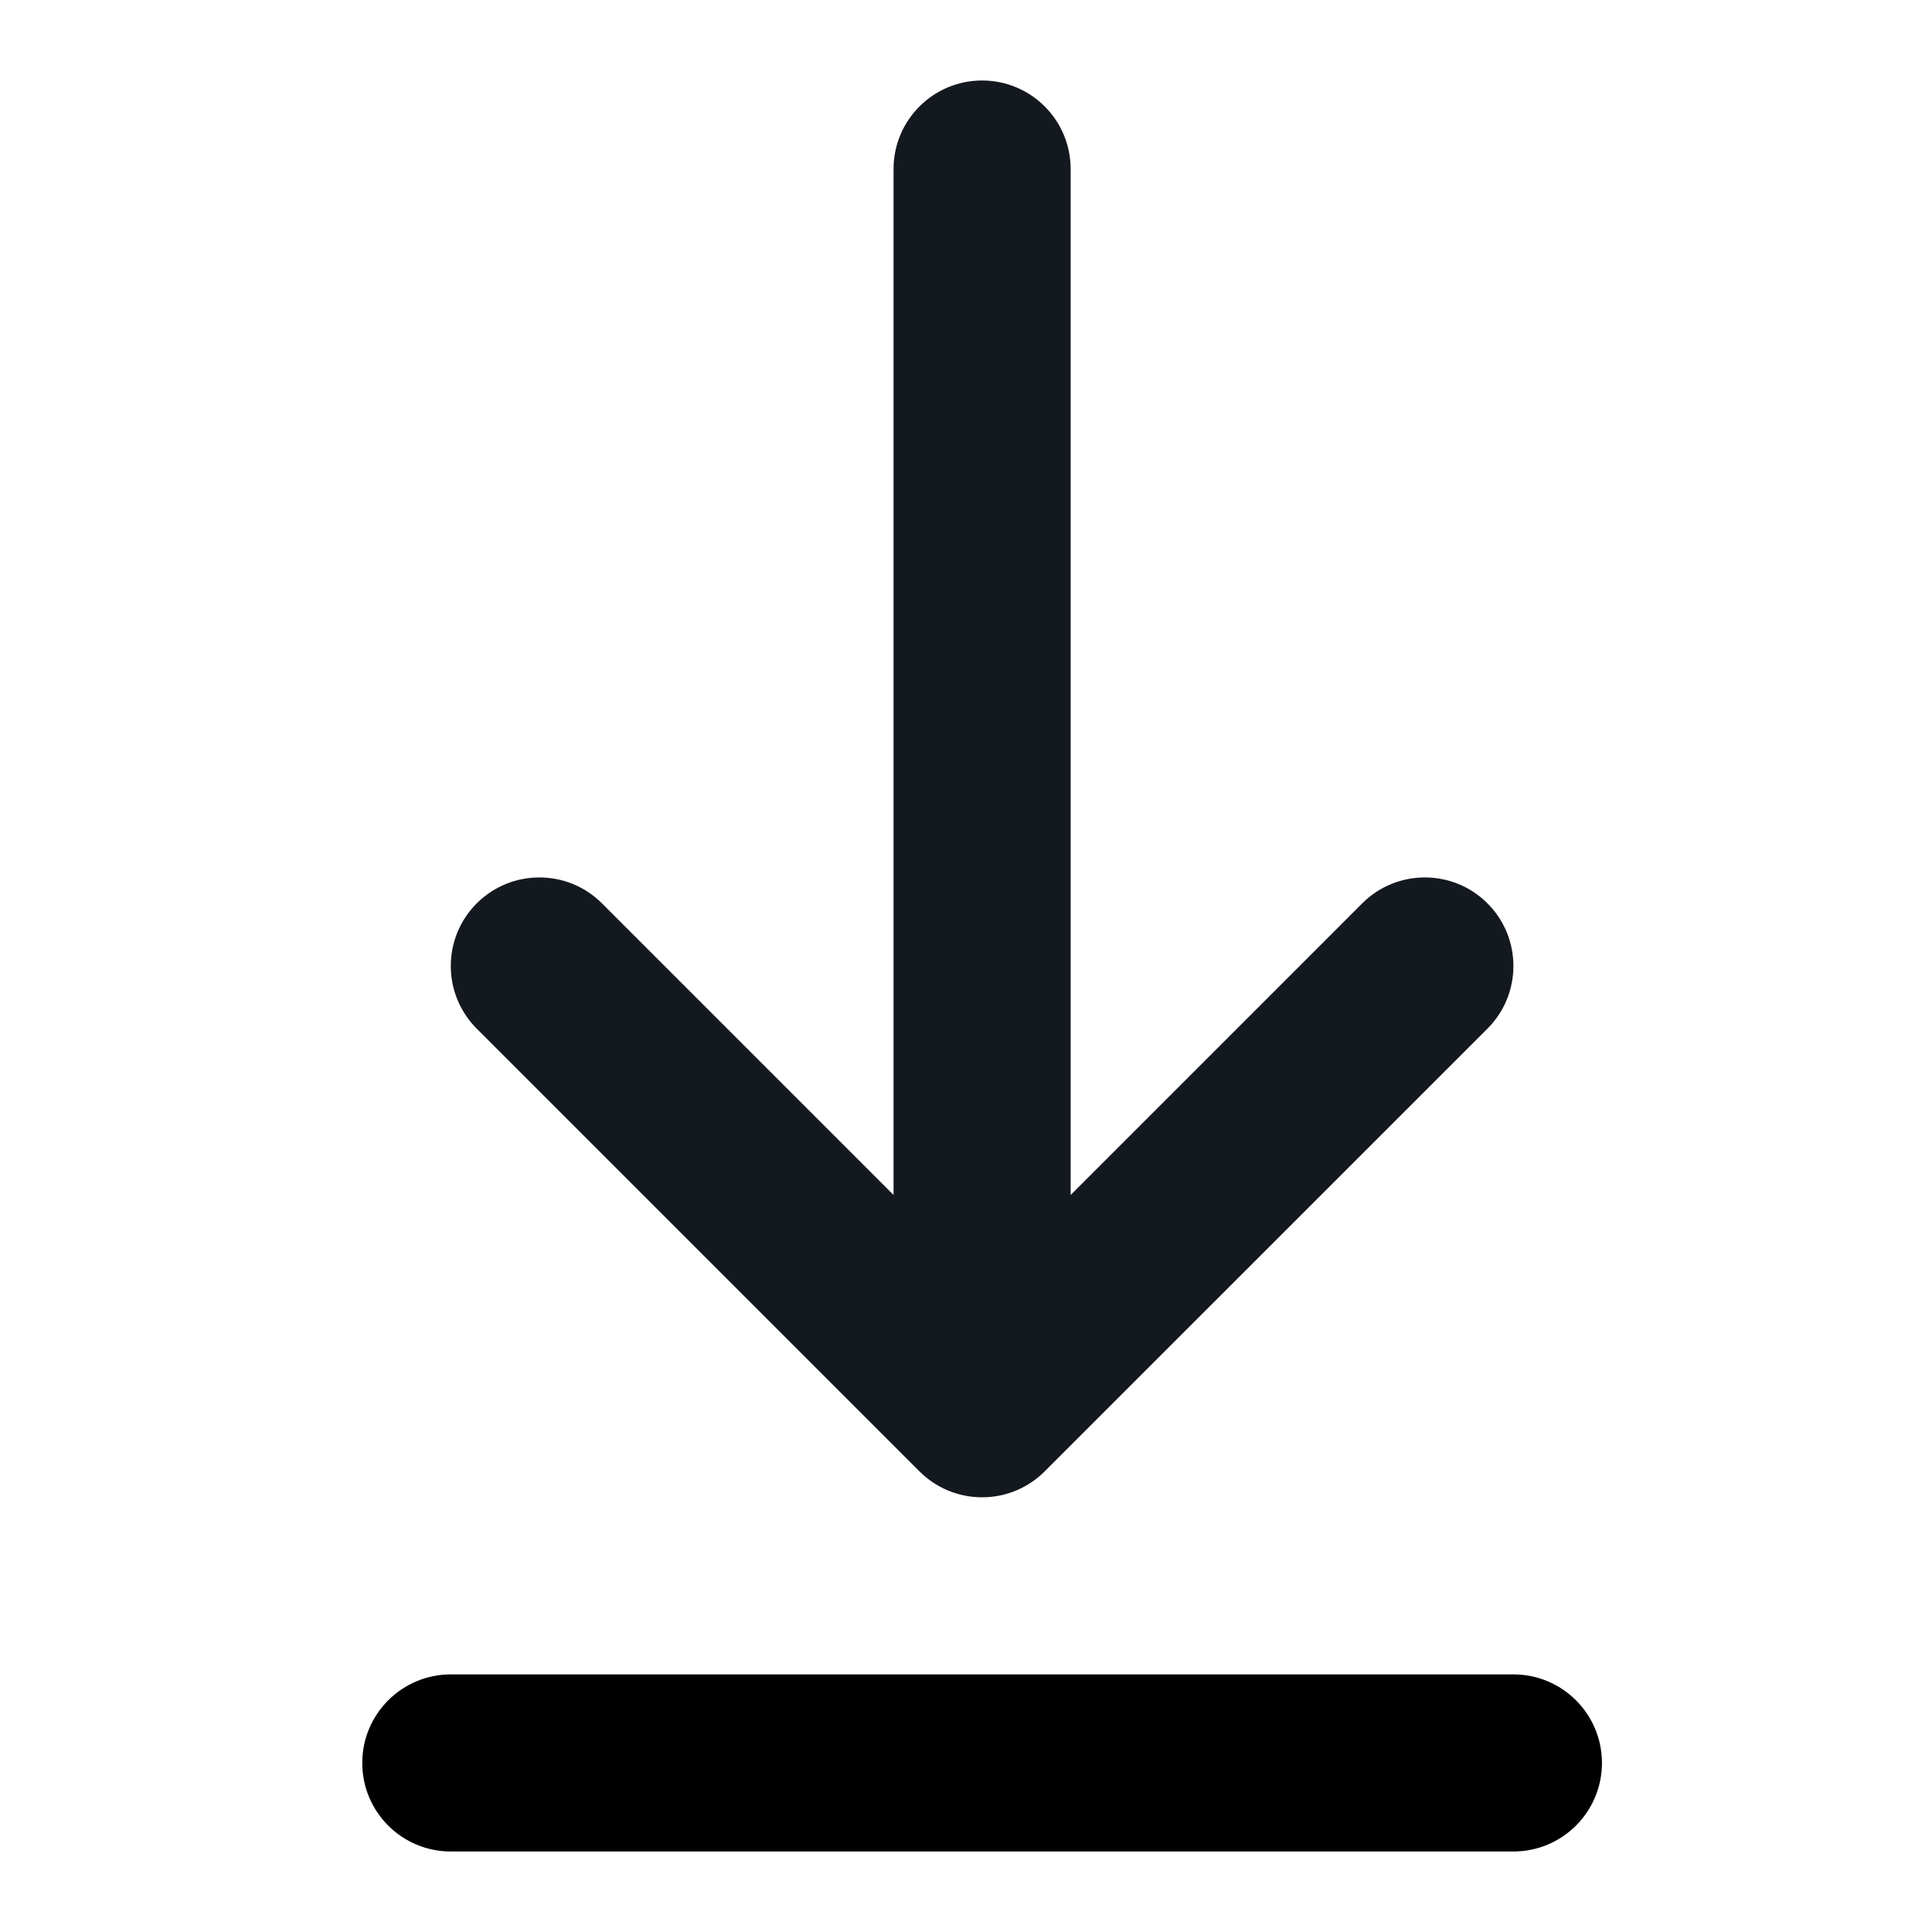
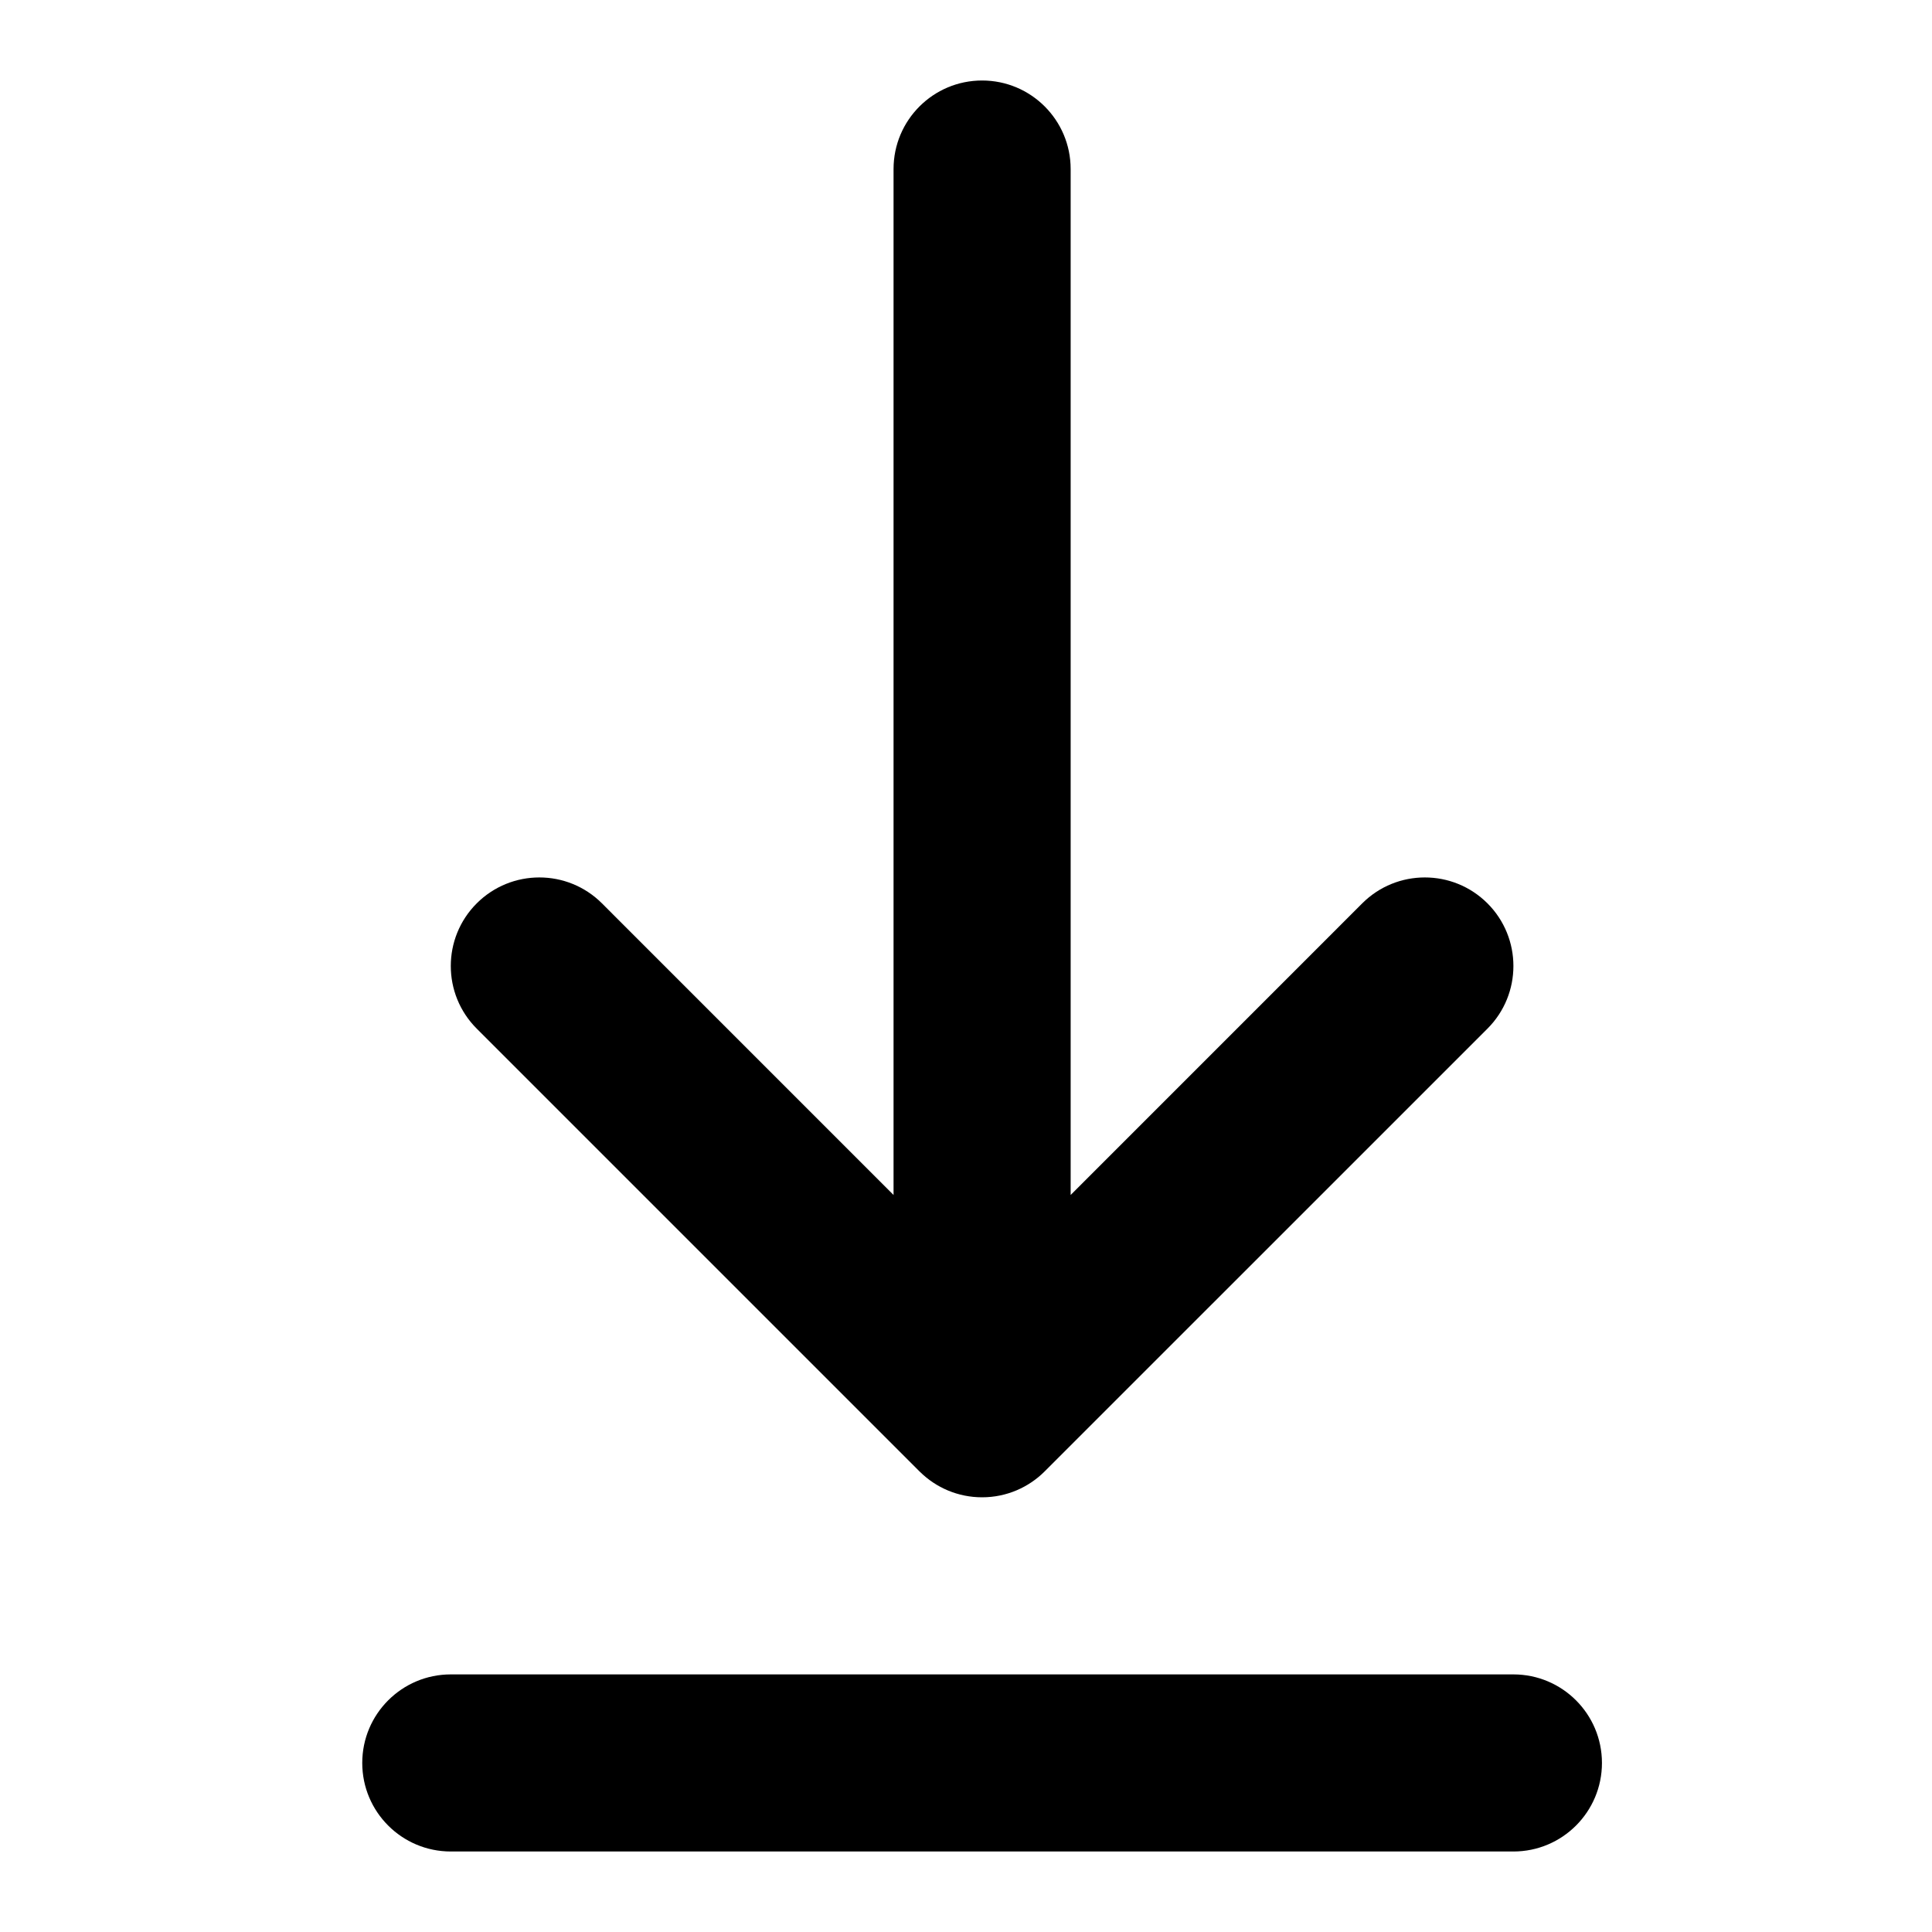
<svg xmlns="http://www.w3.org/2000/svg" width="48" height="48" viewBox="0 0 48 48" fill="none">
-   <path d="M24.4 2C25.615 2 26.6 2.985 26.6 4.2V29.689L33.844 22.444C34.703 21.585 36.096 21.585 36.956 22.444C37.815 23.303 37.815 24.697 36.956 25.556L25.957 36.554C25.559 36.953 25.008 37.2 24.4 37.2C23.8 37.2 23.256 36.96 22.859 36.57C22.854 36.565 22.849 36.56 22.844 36.556L11.844 25.556C10.985 24.697 10.985 23.303 11.844 22.444C12.704 21.585 14.097 21.585 14.956 22.444L22.2 29.689L22.2 4.2C22.2 2.985 23.185 2 24.4 2Z" fill="#14181F" />
+   <path d="M24.4 2C25.615 2 26.6 2.985 26.6 4.2V29.689L33.844 22.444C34.703 21.585 36.096 21.585 36.956 22.444C37.815 23.303 37.815 24.697 36.956 25.556L25.957 36.554C25.559 36.953 25.008 37.2 24.4 37.2C23.8 37.2 23.256 36.96 22.859 36.57C22.854 36.565 22.849 36.56 22.844 36.556L11.844 25.556C10.985 24.697 10.985 23.303 11.844 22.444C12.704 21.585 14.097 21.585 14.956 22.444L22.2 29.689L22.2 4.2C22.2 2.985 23.185 2 24.4 2Z" fill="currentColor" />
  <path d="M9 43.8C9 42.585 9.985 41.6 11.2 41.6H37.6C38.815 41.6 39.8 42.585 39.8 43.8C39.8 45.015 38.815 46 37.6 46H11.2C9.985 46 9 45.015 9 43.8Z" fill="currentColor" />
</svg>
